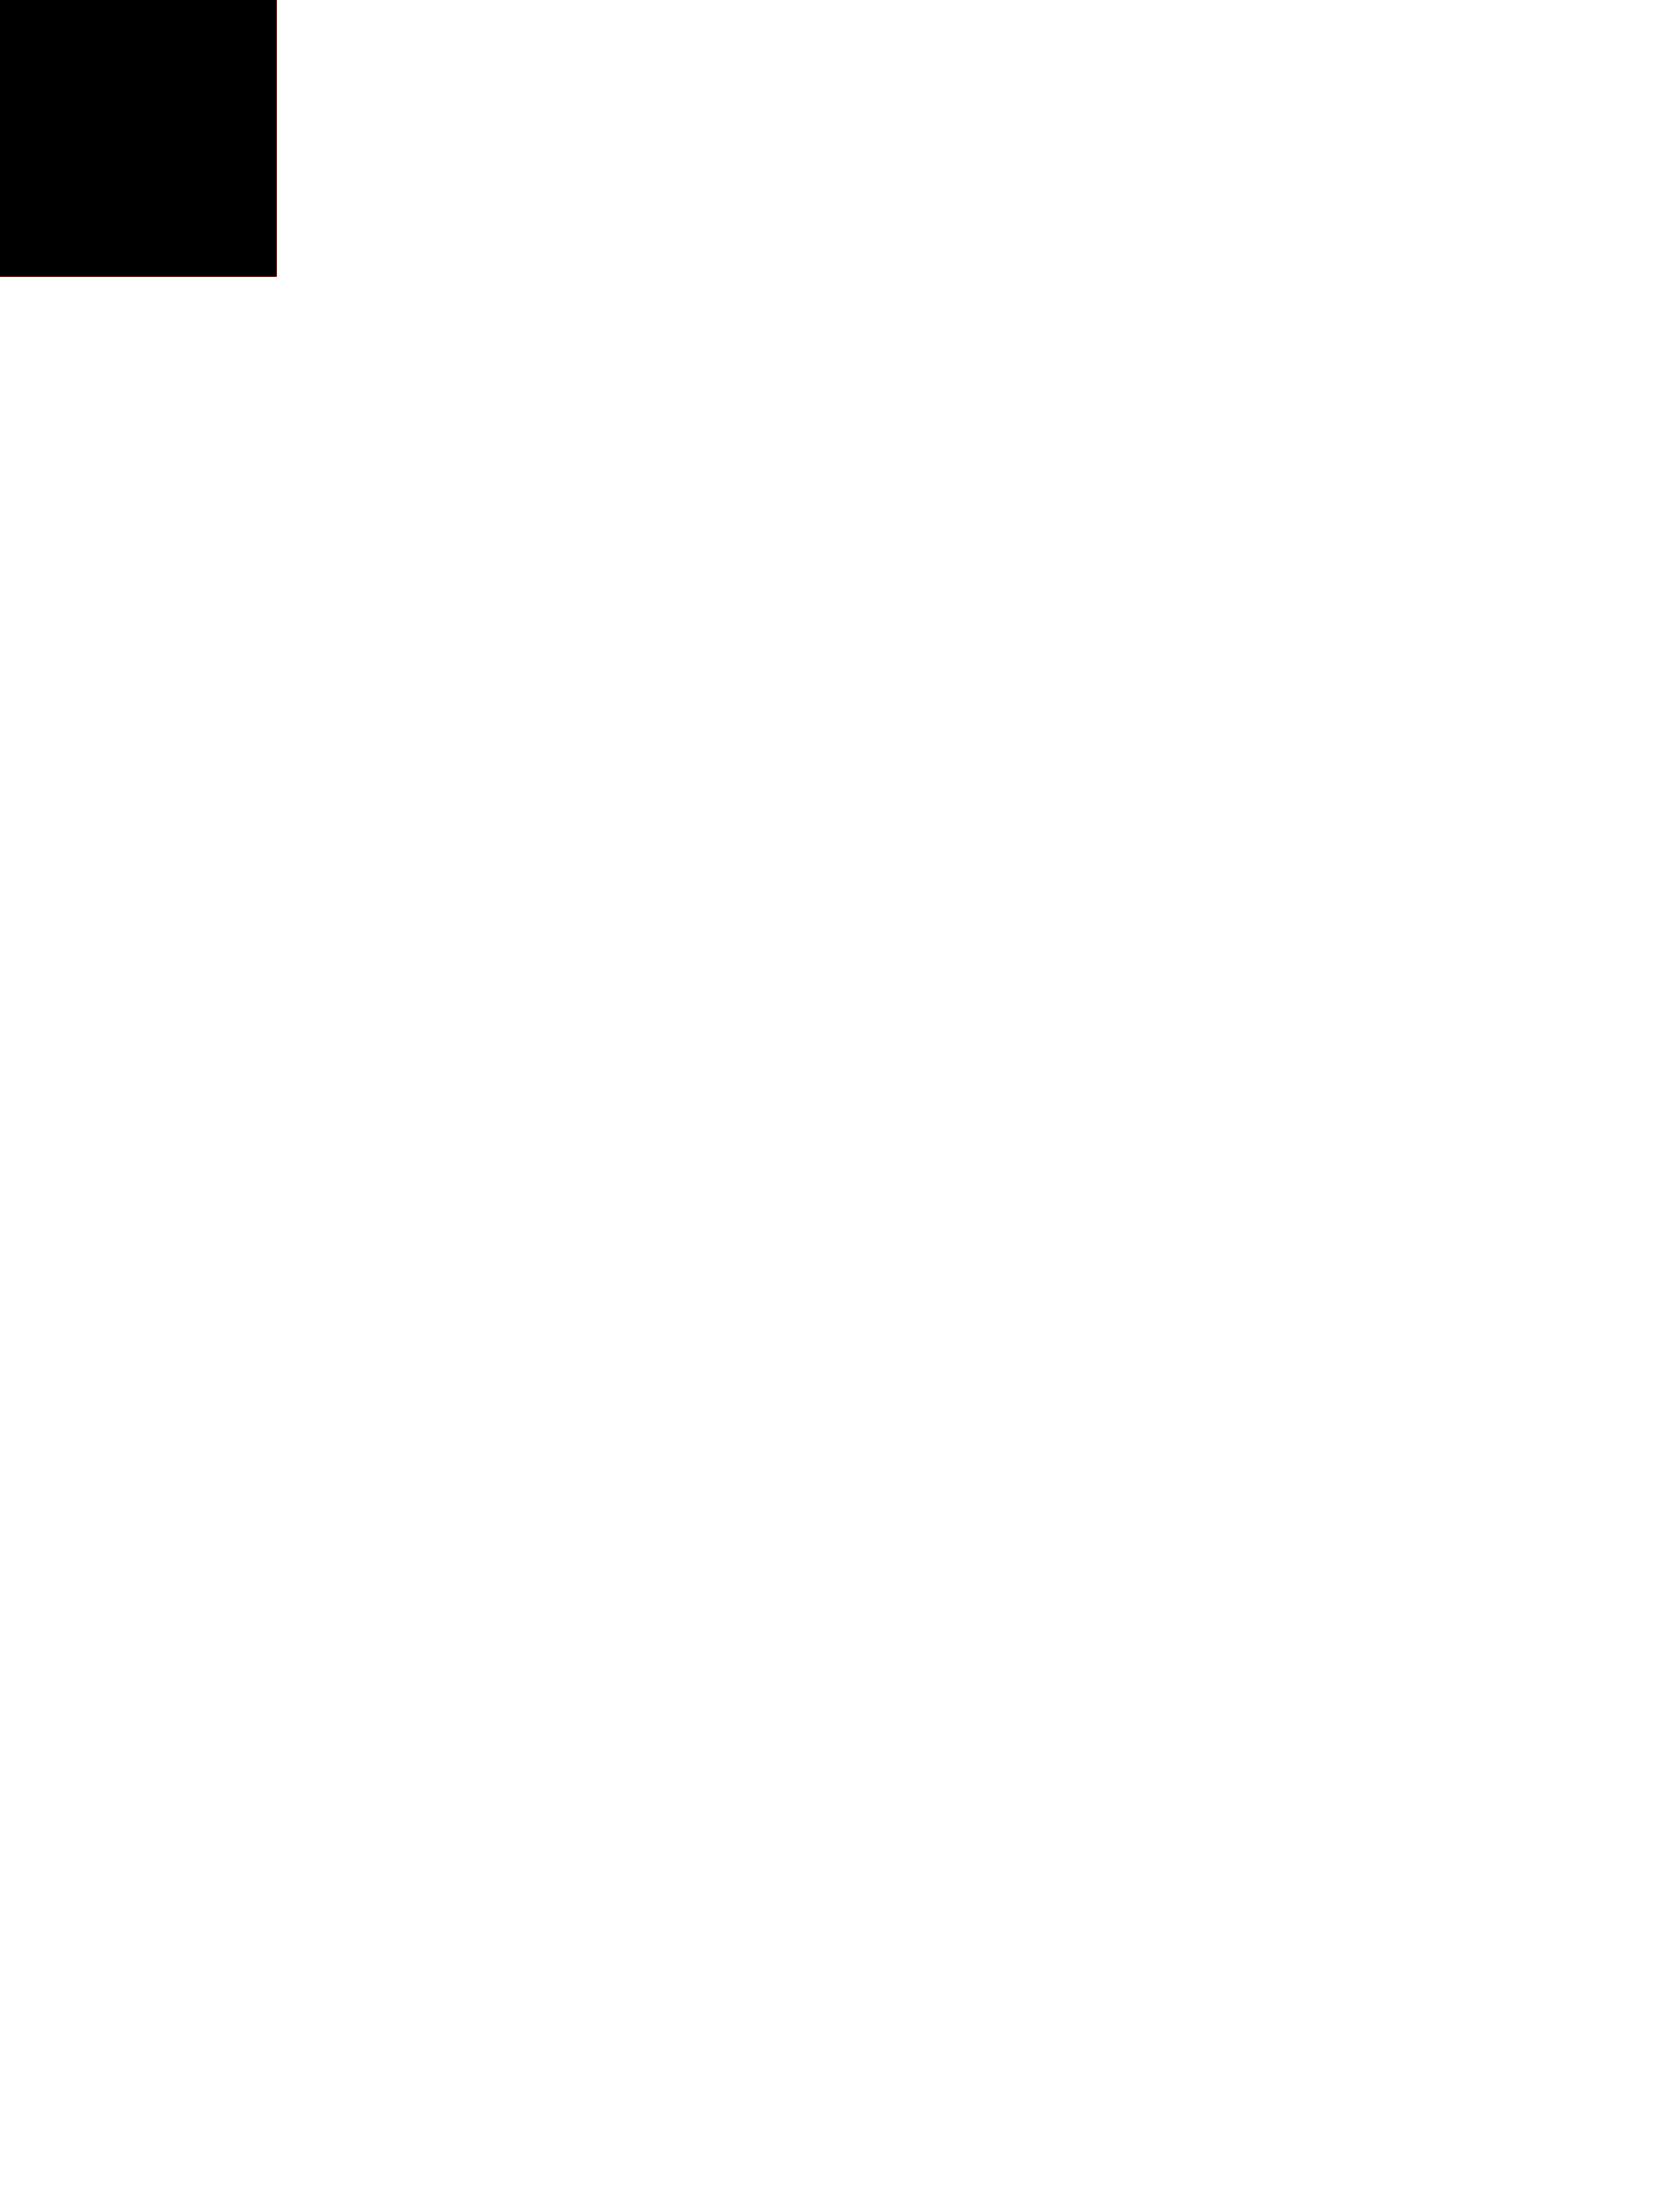
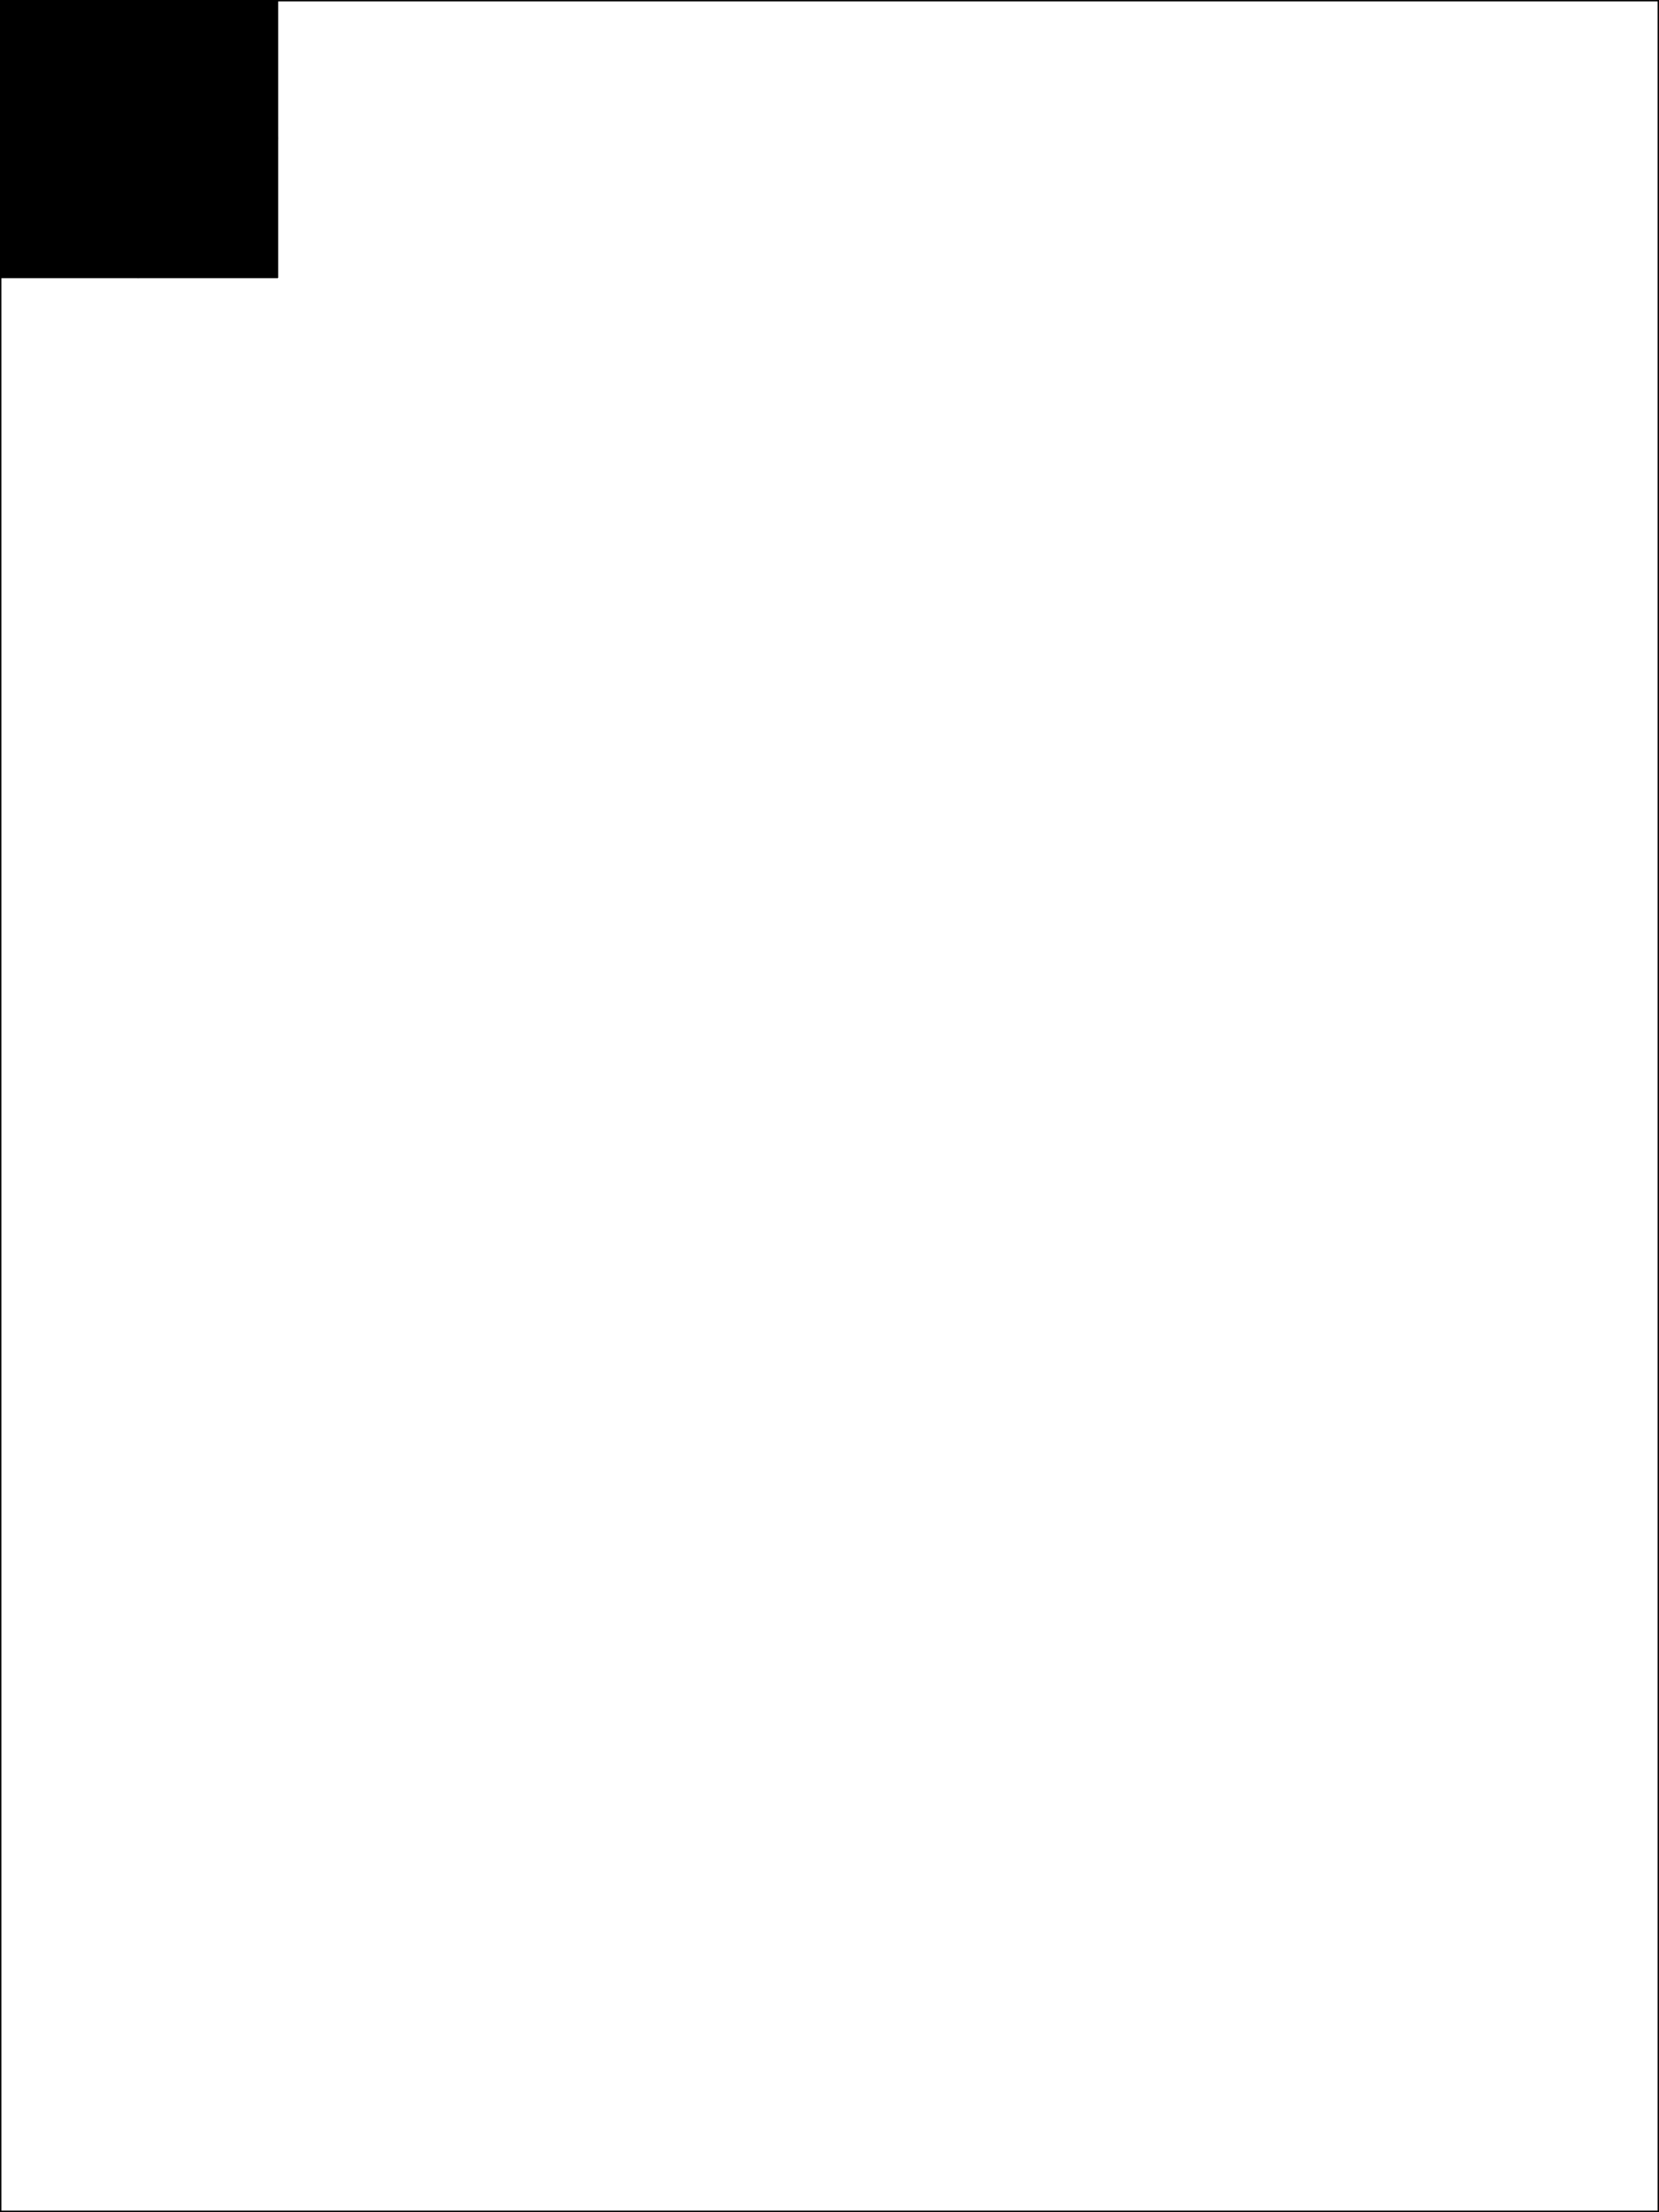
<svg xmlns="http://www.w3.org/2000/svg" width="600px" height="800px">
+   <rect x="0" y="0" width="600" height="800" style="fill:white;stroke:black;" />
  <g transform="translate(0,0)">
-     <rect x="0" y="0" width="600" height="800" fill="white" />
-     <rect x="0" y="0" width="100" height="100" fill="red" />
-     <rect x="0" y="0" width="100" height="100" fill="yellow" />
-     <circle cx="50" cy="50" r="50" fill="green" />
-     <rect x="0" y="0" width="100" height="100" fill="gray" />
-     <rect x="0" y="0" width="100" height="100" fill="blue" />
-     <rect x="0" y="0" width="100" height="100" fill="red" />
-     <rect x="0" y="0" width="100" height="100" fill="orange" />
-     <rect x="0" y="0" width="100" height="100" fill="brown" />
-     <rect x="0" y="0" width="100" height="100" fill="black" />
+     <rect x="0" y="0" width="100" height="100" style="fill:red;stroke:black;" />
+     <rect x="0" y="0" width="100" height="100" style="fill:yellow;stroke:black;" />
+     <circle cx="50" cy="50" r="50" style="fill:green;stroke:black;" />
+     <rect x="0" y="0" width="100" height="100" style="fill:gray;stroke:black;" />
+     <rect x="0" y="0" width="100" height="100" style="fill:blue;stroke:black;" />
+     <rect x="0" y="0" width="100" height="100" style="fill:red;stroke:black;" />
+     <rect x="0" y="0" width="100" height="100" style="fill:orange;stroke:black;" />
+     <rect x="0" y="0" width="100" height="100" style="fill:brown;stroke:black;" />
+     <rect x="0" y="0" width="100" height="100" style="fill:black;stroke:black;" />
  </g>
</svg>
